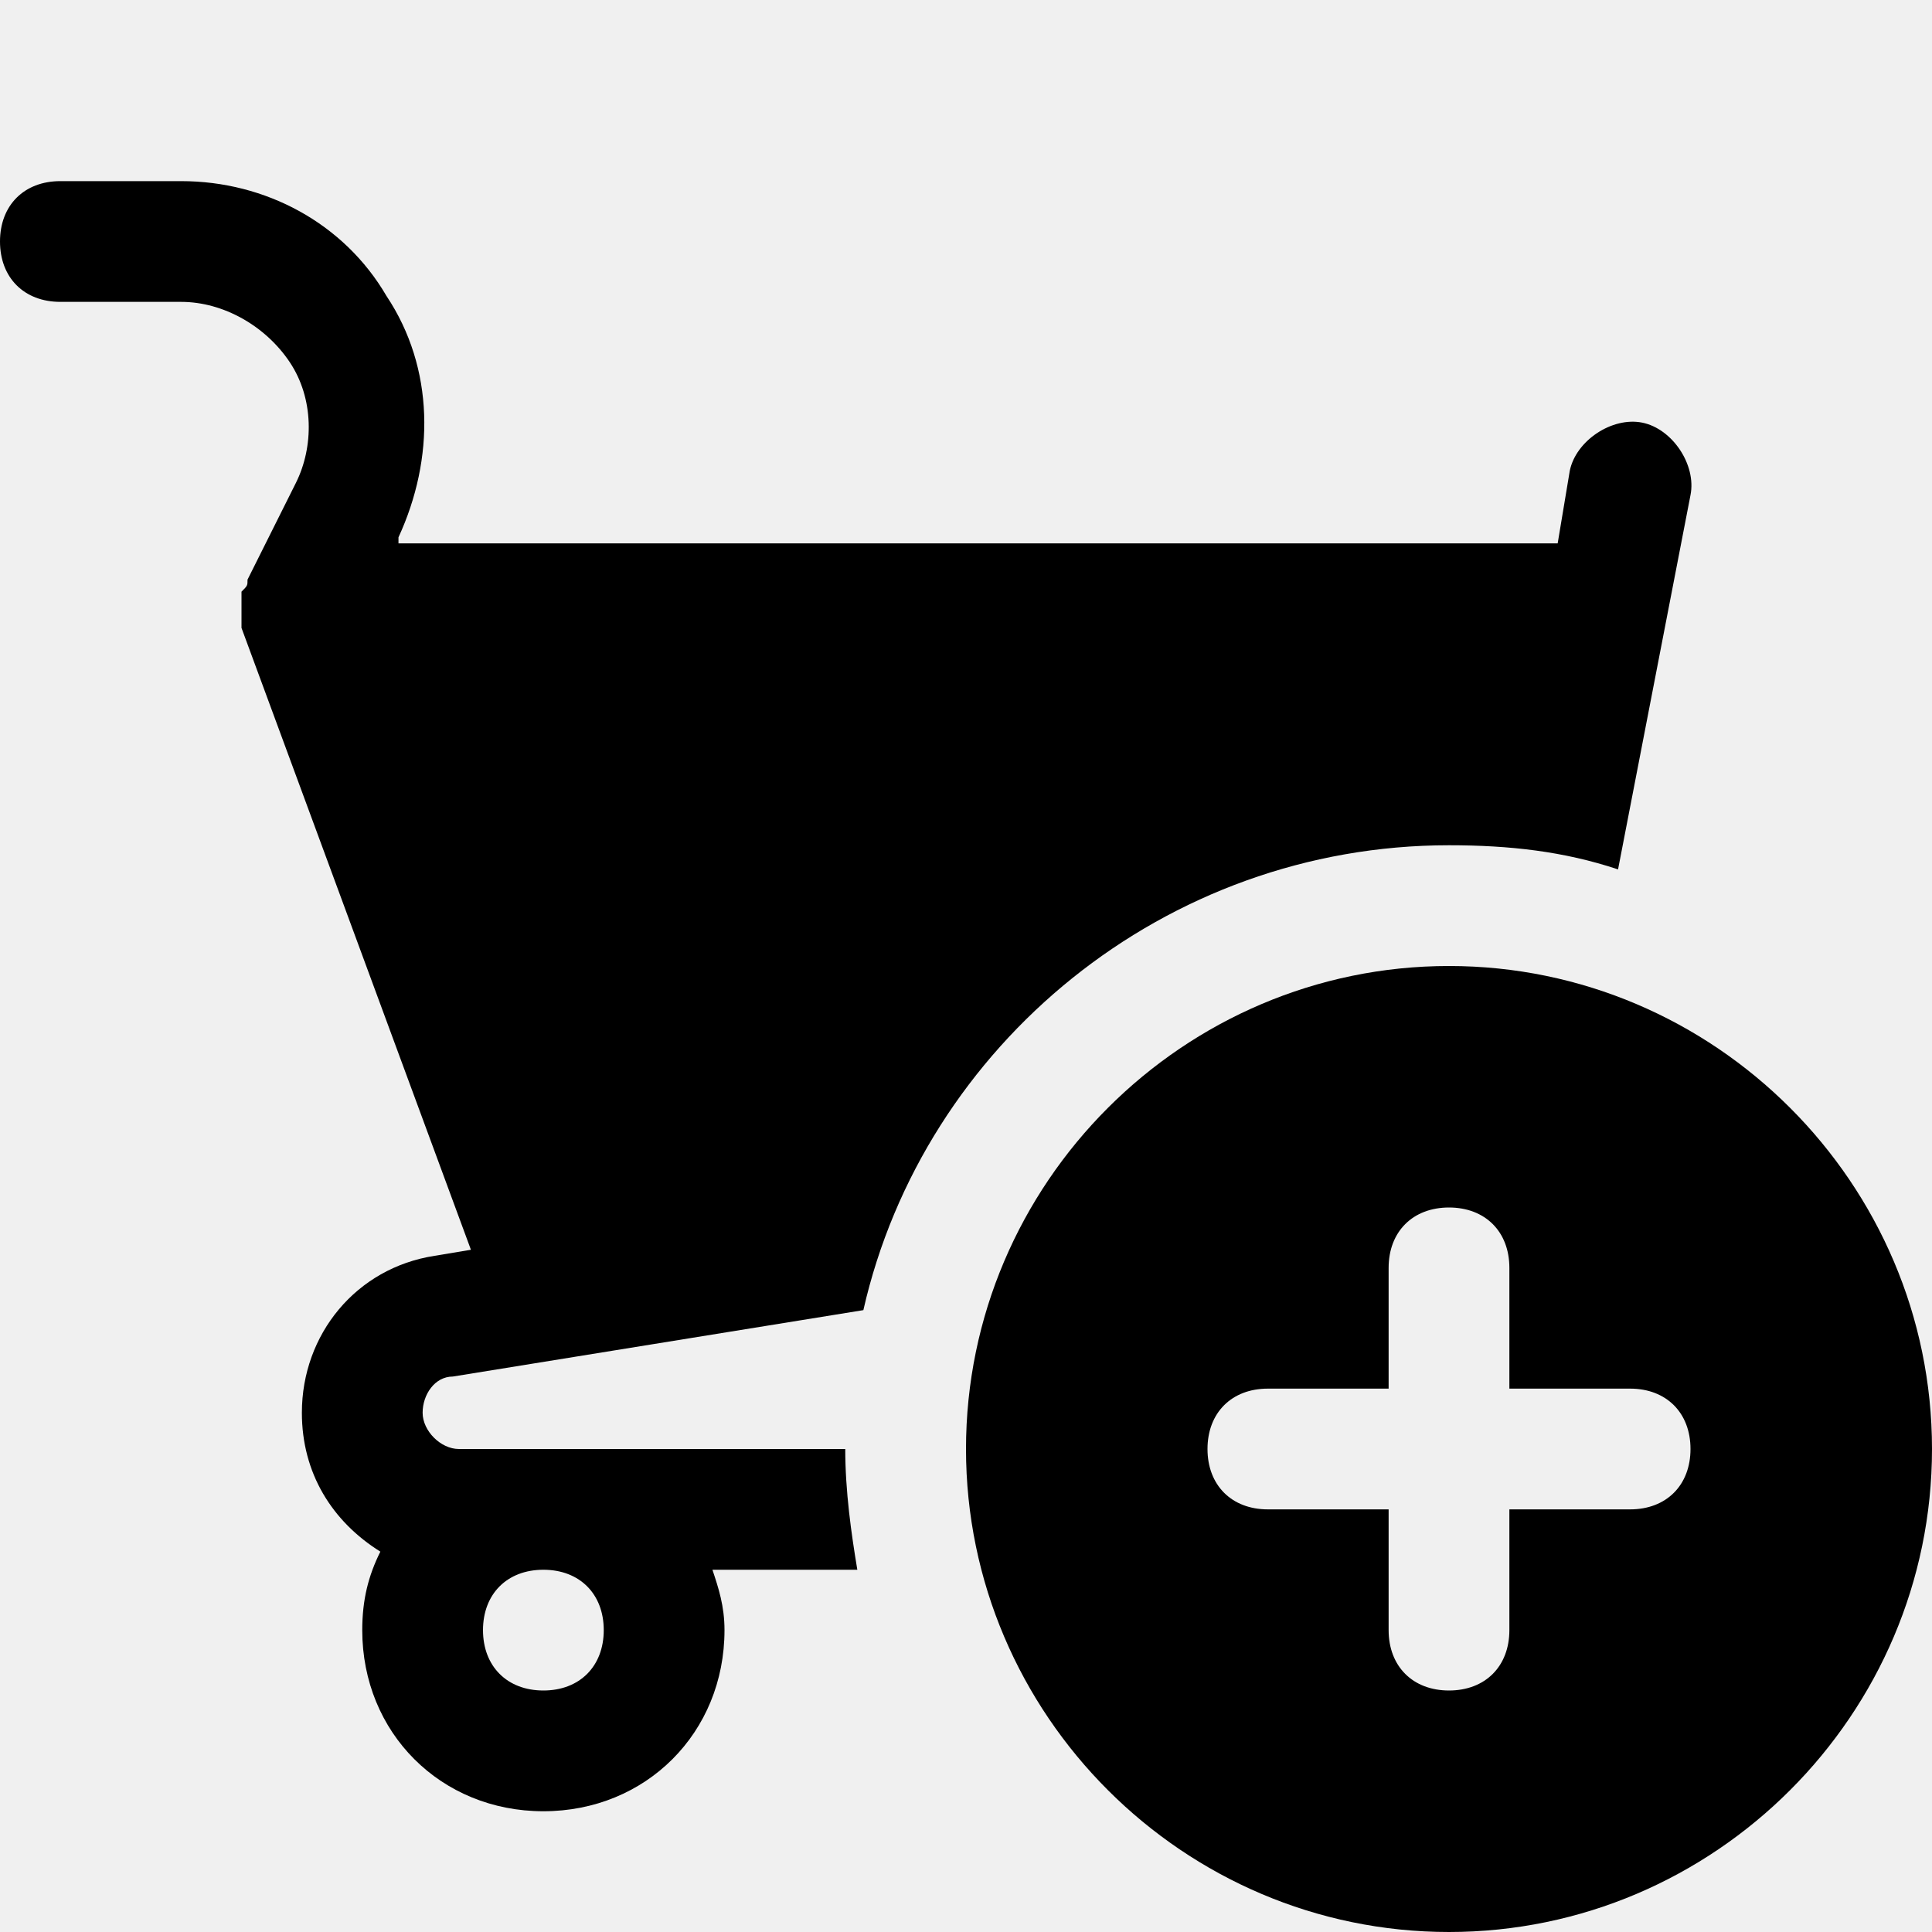
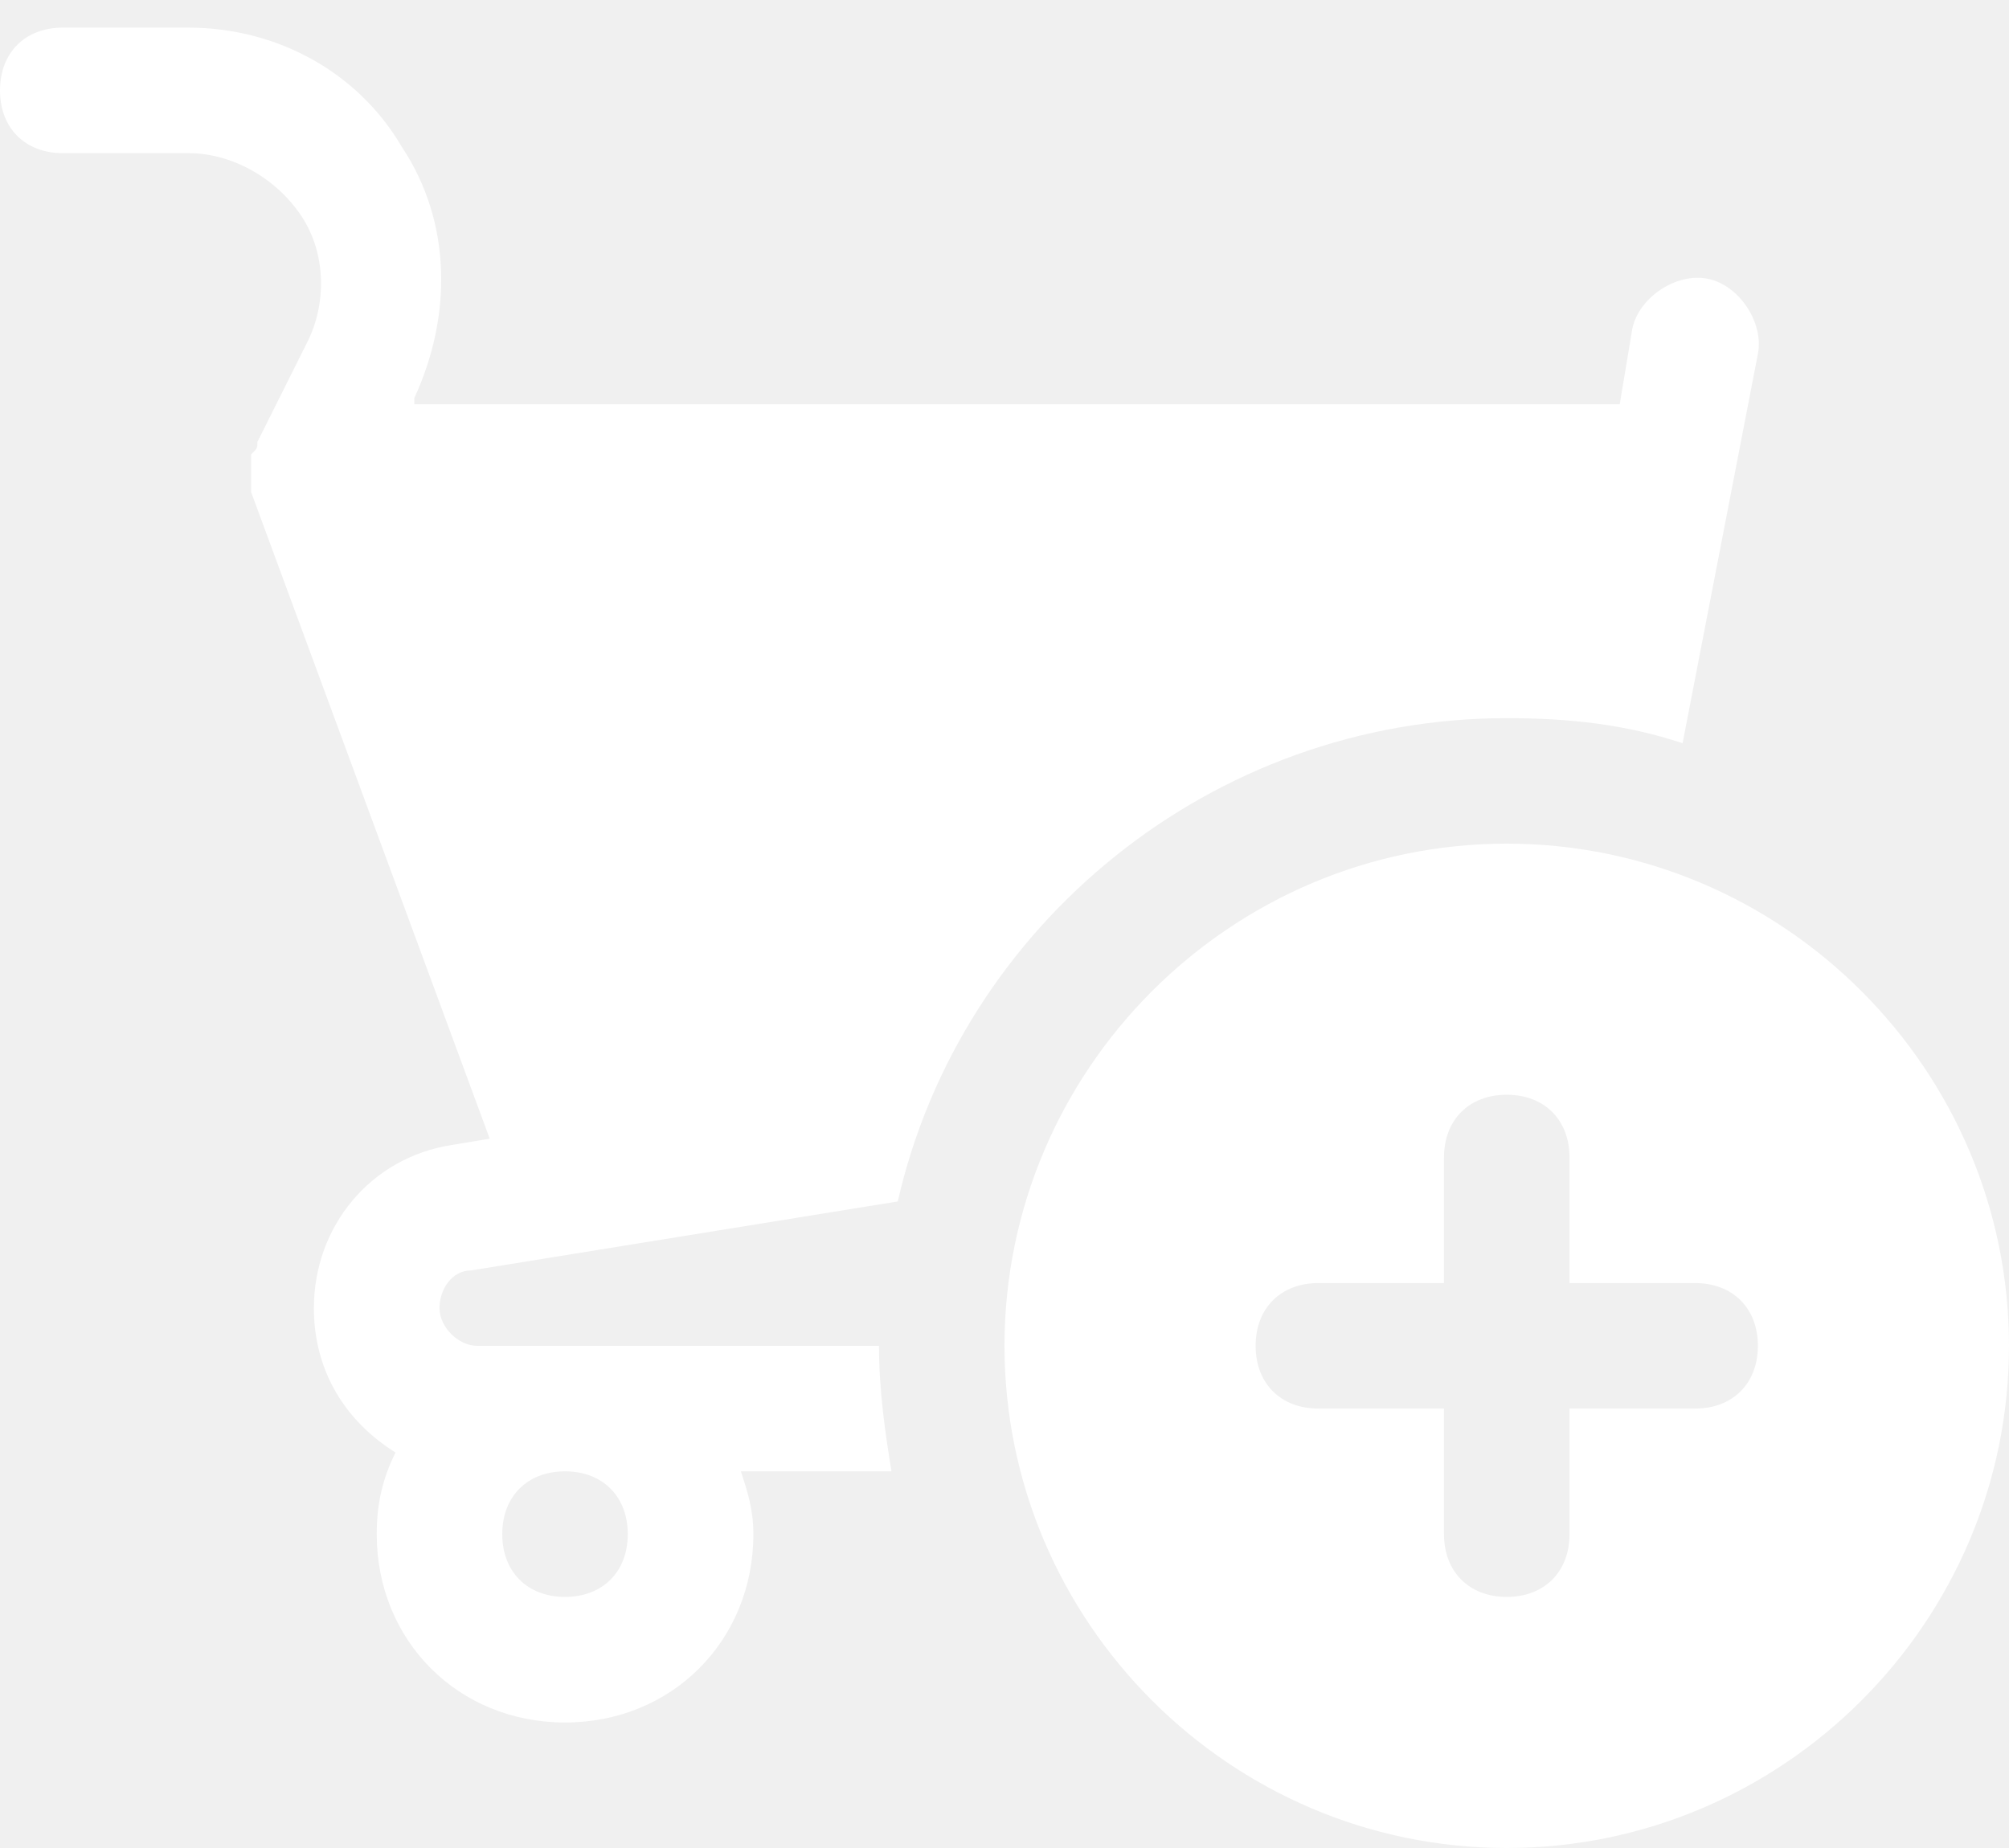
- <svg xmlns="http://www.w3.org/2000/svg" fill="#000000" height="800px" width="800px" version="1.1" id="Icons" viewBox="0 0 32 32" xml:space="preserve">
-   <path d="M24,16c-4.4,0-8,3.6-8,8s3.6,8,8,8s8-3.6,8-8S28.4,16,24,16z M27,25h-2v2c0,0.6-0.4,1-1,1s-1-0.4-1-1v-2h-2  c-0.6,0-1-0.4-1-1s0.4-1,1-1h2v-2c0-0.6,0.4-1,1-1s1,0.4,1,1v2h2c0.6,0,1,0.4,1,1S27.6,25,27,25z" />
-   <path d="M14.2,26c-0.1-0.6-0.2-1.3-0.2-2H7.6C7.3,24,7,23.7,7,23.4c0-0.3,0.2-0.6,0.5-0.6l6.8-1.1c1-4.4,5-7.7,9.7-7.7  c1,0,1.9,0.1,2.8,0.4L28,8.2c0.1-0.5-0.3-1.1-0.8-1.2c-0.5-0.1-1.1,0.3-1.2,0.8L25.8,9H6.6l0-0.1c0.6-1.3,0.6-2.8-0.2-4  C5.7,3.7,4.4,3,3,3H1C0.4,3,0,3.4,0,4s0.4,1,1,1h2c0.7,0,1.4,0.4,1.8,1c0.4,0.6,0.4,1.4,0.1,2L4.1,9.6c0,0,0,0,0,0  c0,0.1,0,0.1-0.1,0.2C4,9.8,4,9.9,4,10c0,0,0,0,0,0c0,0.1,0,0.1,0,0.2c0,0.1,0,0.1,0,0.2l3.8,10.3l-0.6,0.1C5.9,21,5,22.1,5,23.4  c0,1,0.5,1.8,1.3,2.3C6.1,26.1,6,26.5,6,27c0,1.7,1.3,3,3,3s3-1.3,3-3c0-0.4-0.1-0.7-0.2-1H14.2z M9,28c-0.6,0-1-0.4-1-1s0.4-1,1-1  s1,0.4,1,1S9.6,28,9,28z" />
+ <svg xmlns="http://www.w3.org/2000/svg" width="25" height="23" viewBox="0 0 25 23" fill="none">
+   <path d="M18.75 10.5C15.312 10.5 12.5 13.312 12.5 16.75C12.5 20.188 15.312 23 18.75 23C22.188 23 25 20.188 25 16.75C25 13.312 22.188 10.5 18.75 10.5ZM21.094 17.531H19.531V19.094C19.531 19.562 19.219 19.875 18.75 19.875C18.281 19.875 17.969 19.562 17.969 19.094V17.531H16.406C15.938 17.531 15.625 17.219 15.625 16.75C15.625 16.281 15.938 15.969 16.406 15.969H17.969V14.406C17.969 13.938 18.281 13.625 18.75 13.625C19.219 13.625 19.531 13.938 19.531 14.406V15.969H21.094C21.562 15.969 21.875 16.281 21.875 16.75C21.875 17.219 21.562 17.531 21.094 17.531Z" fill="white" />
+   <path d="M11.094 18.312C11.016 17.844 10.938 17.297 10.938 16.75H5.938C5.703 16.75 5.469 16.516 5.469 16.281C5.469 16.047 5.625 15.812 5.859 15.812L11.172 14.953C11.953 11.516 15.078 8.938 18.75 8.938C19.531 8.938 20.234 9.016 20.938 9.25L21.875 4.406C21.953 4.016 21.641 3.547 21.25 3.469C20.859 3.391 20.391 3.703 20.312 4.094L20.156 5.031H5.156V4.953C5.625 3.938 5.625 2.766 5 1.828C4.453 0.891 3.438 0.344 2.344 0.344H0.781C0.312 0.344 0 0.656 0 1.125C0 1.594 0.312 1.906 0.781 1.906H2.344C2.891 1.906 3.438 2.219 3.75 2.688C4.062 3.156 4.062 3.781 3.828 4.25L3.203 5.5C3.203 5.578 3.203 5.578 3.125 5.656C3.125 5.656 3.125 5.734 3.125 5.812C3.125 5.891 3.125 5.891 3.125 5.969C3.125 6.047 3.125 6.047 3.125 6.125L6.094 14.172L5.625 14.25C4.609 14.406 3.906 15.266 3.906 16.281C3.906 17.062 4.297 17.688 4.922 18.078C4.766 18.391 4.688 18.703 4.688 19.094C4.688 20.422 5.703 21.438 7.031 21.438C8.359 21.438 9.375 20.422 9.375 19.094C9.375 18.781 9.297 18.547 9.219 18.312H11.094ZM7.031 19.875C6.562 19.875 6.25 19.562 6.25 19.094C6.25 18.625 6.562 18.312 7.031 18.312C7.5 18.312 7.812 18.625 7.812 19.094C7.812 19.562 7.5 19.875 7.031 19.875Z" fill="white" />
</svg>
